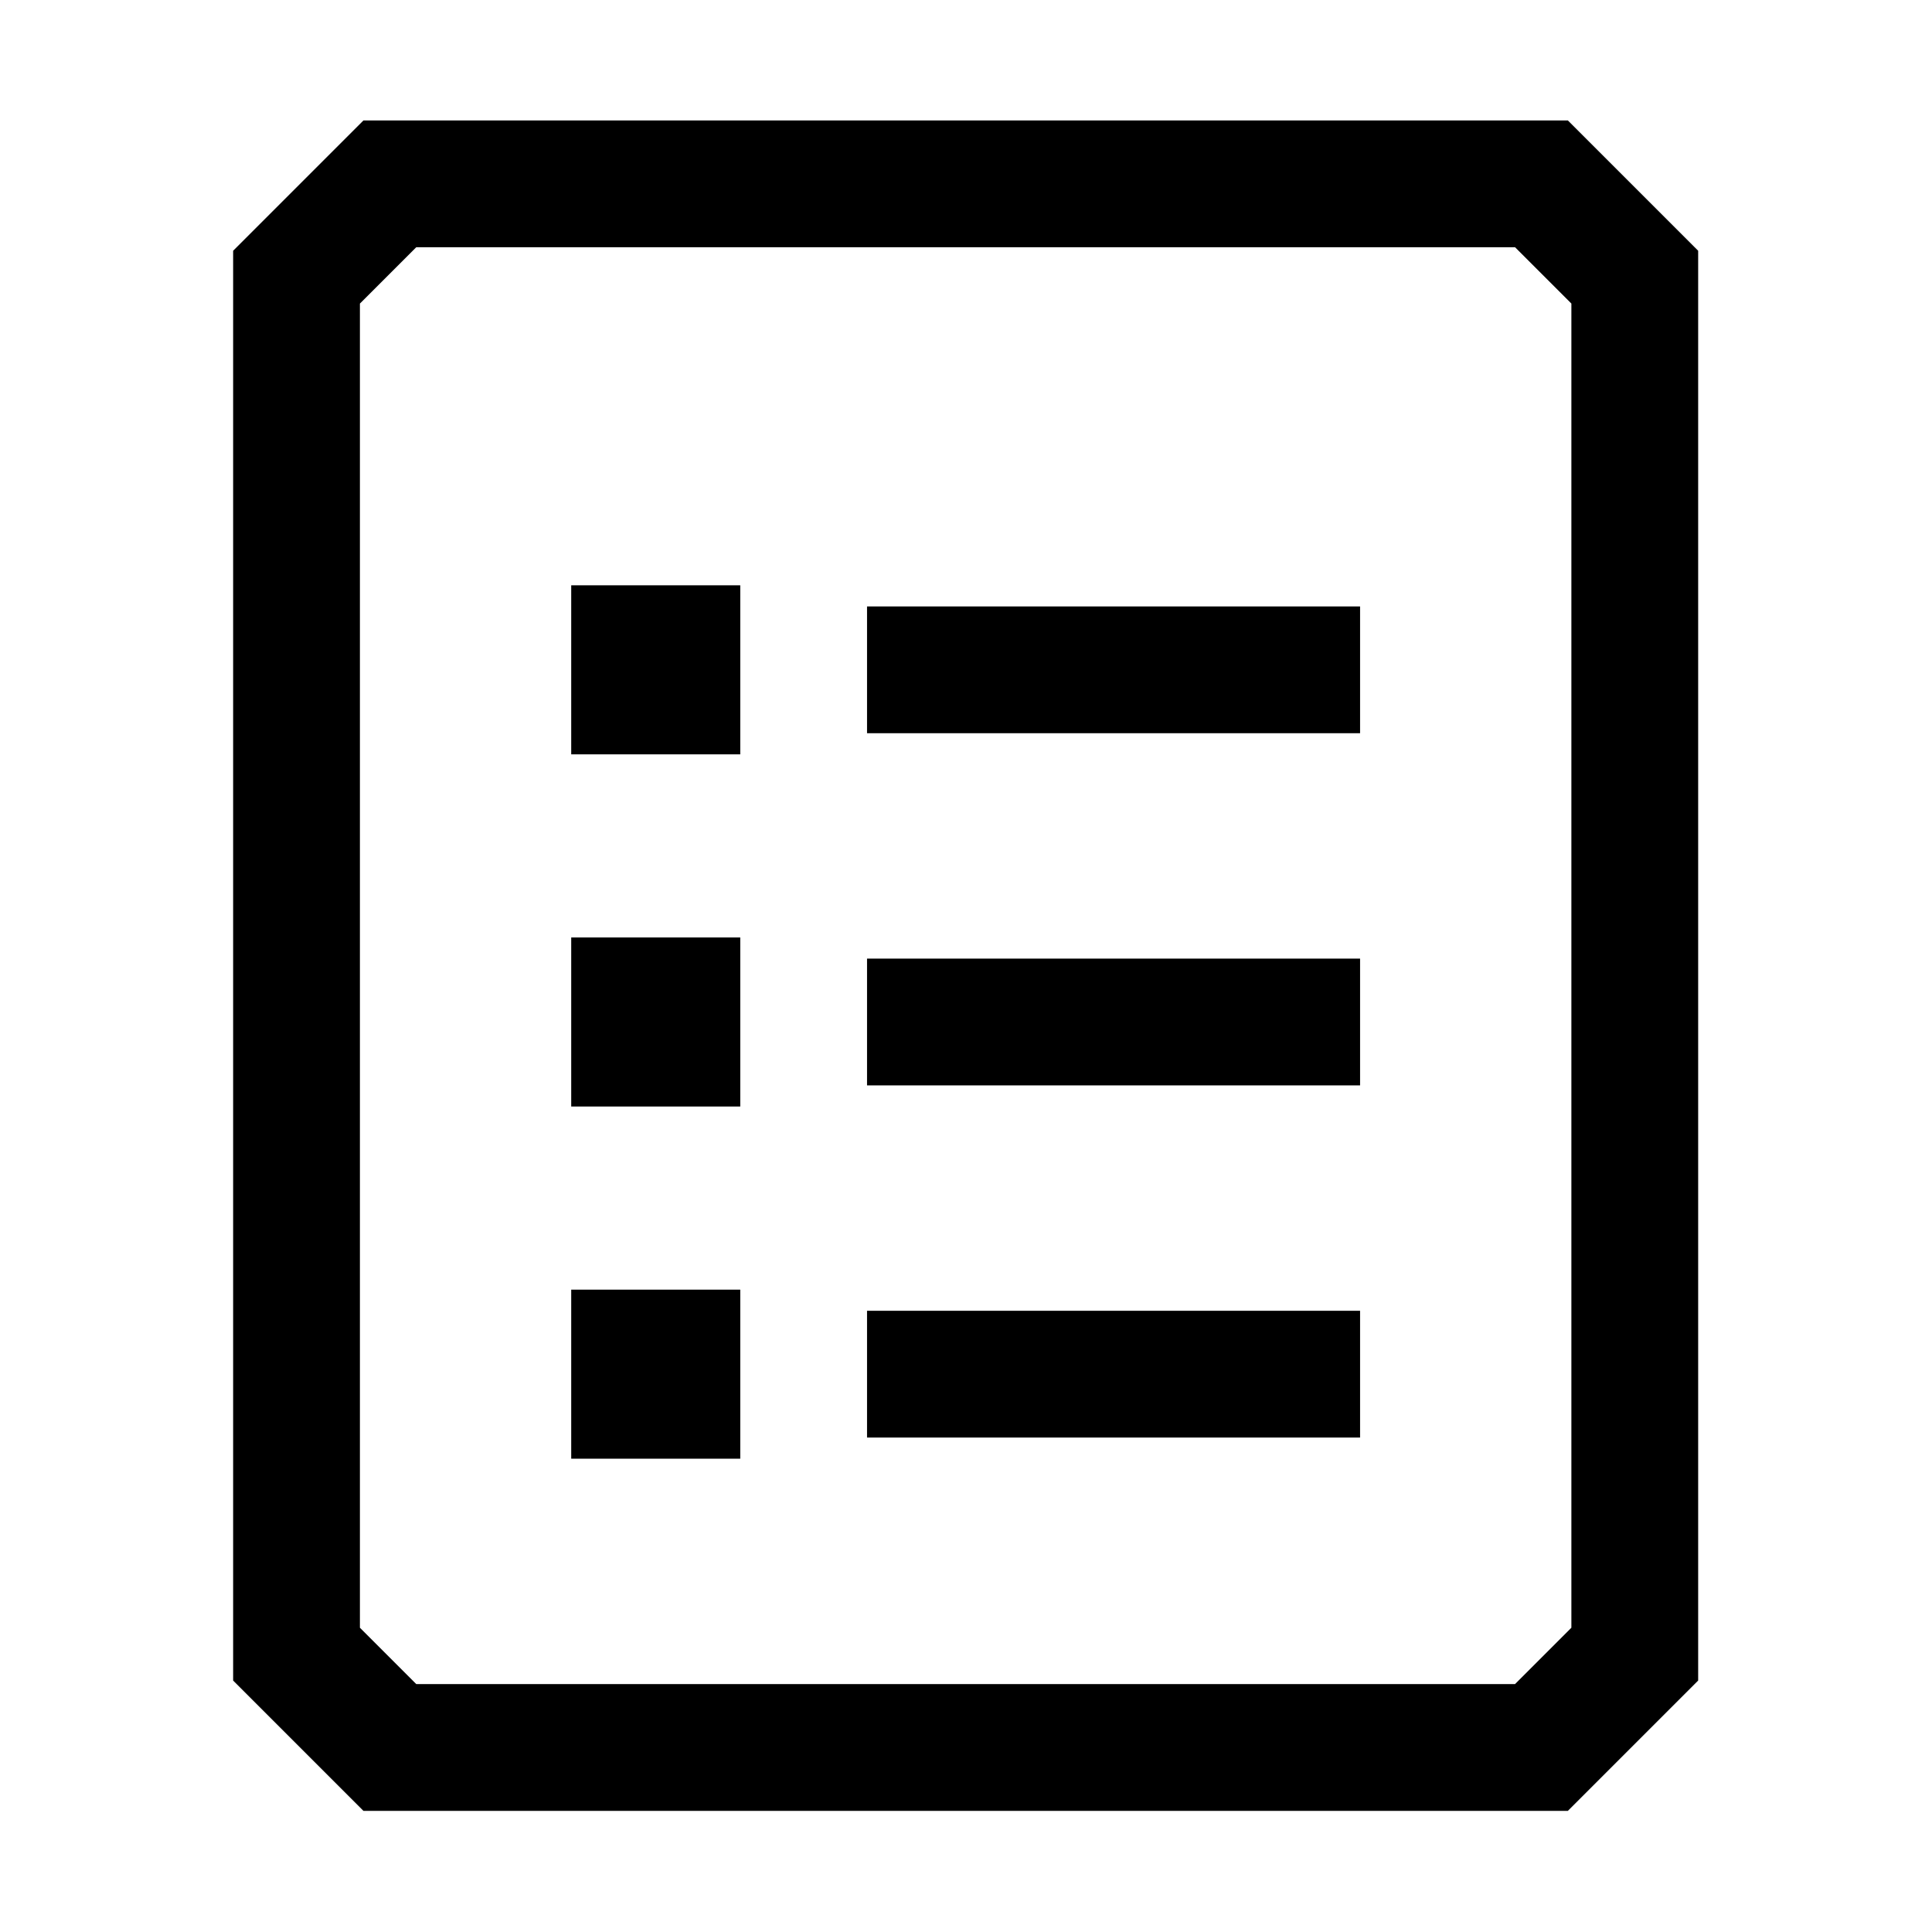
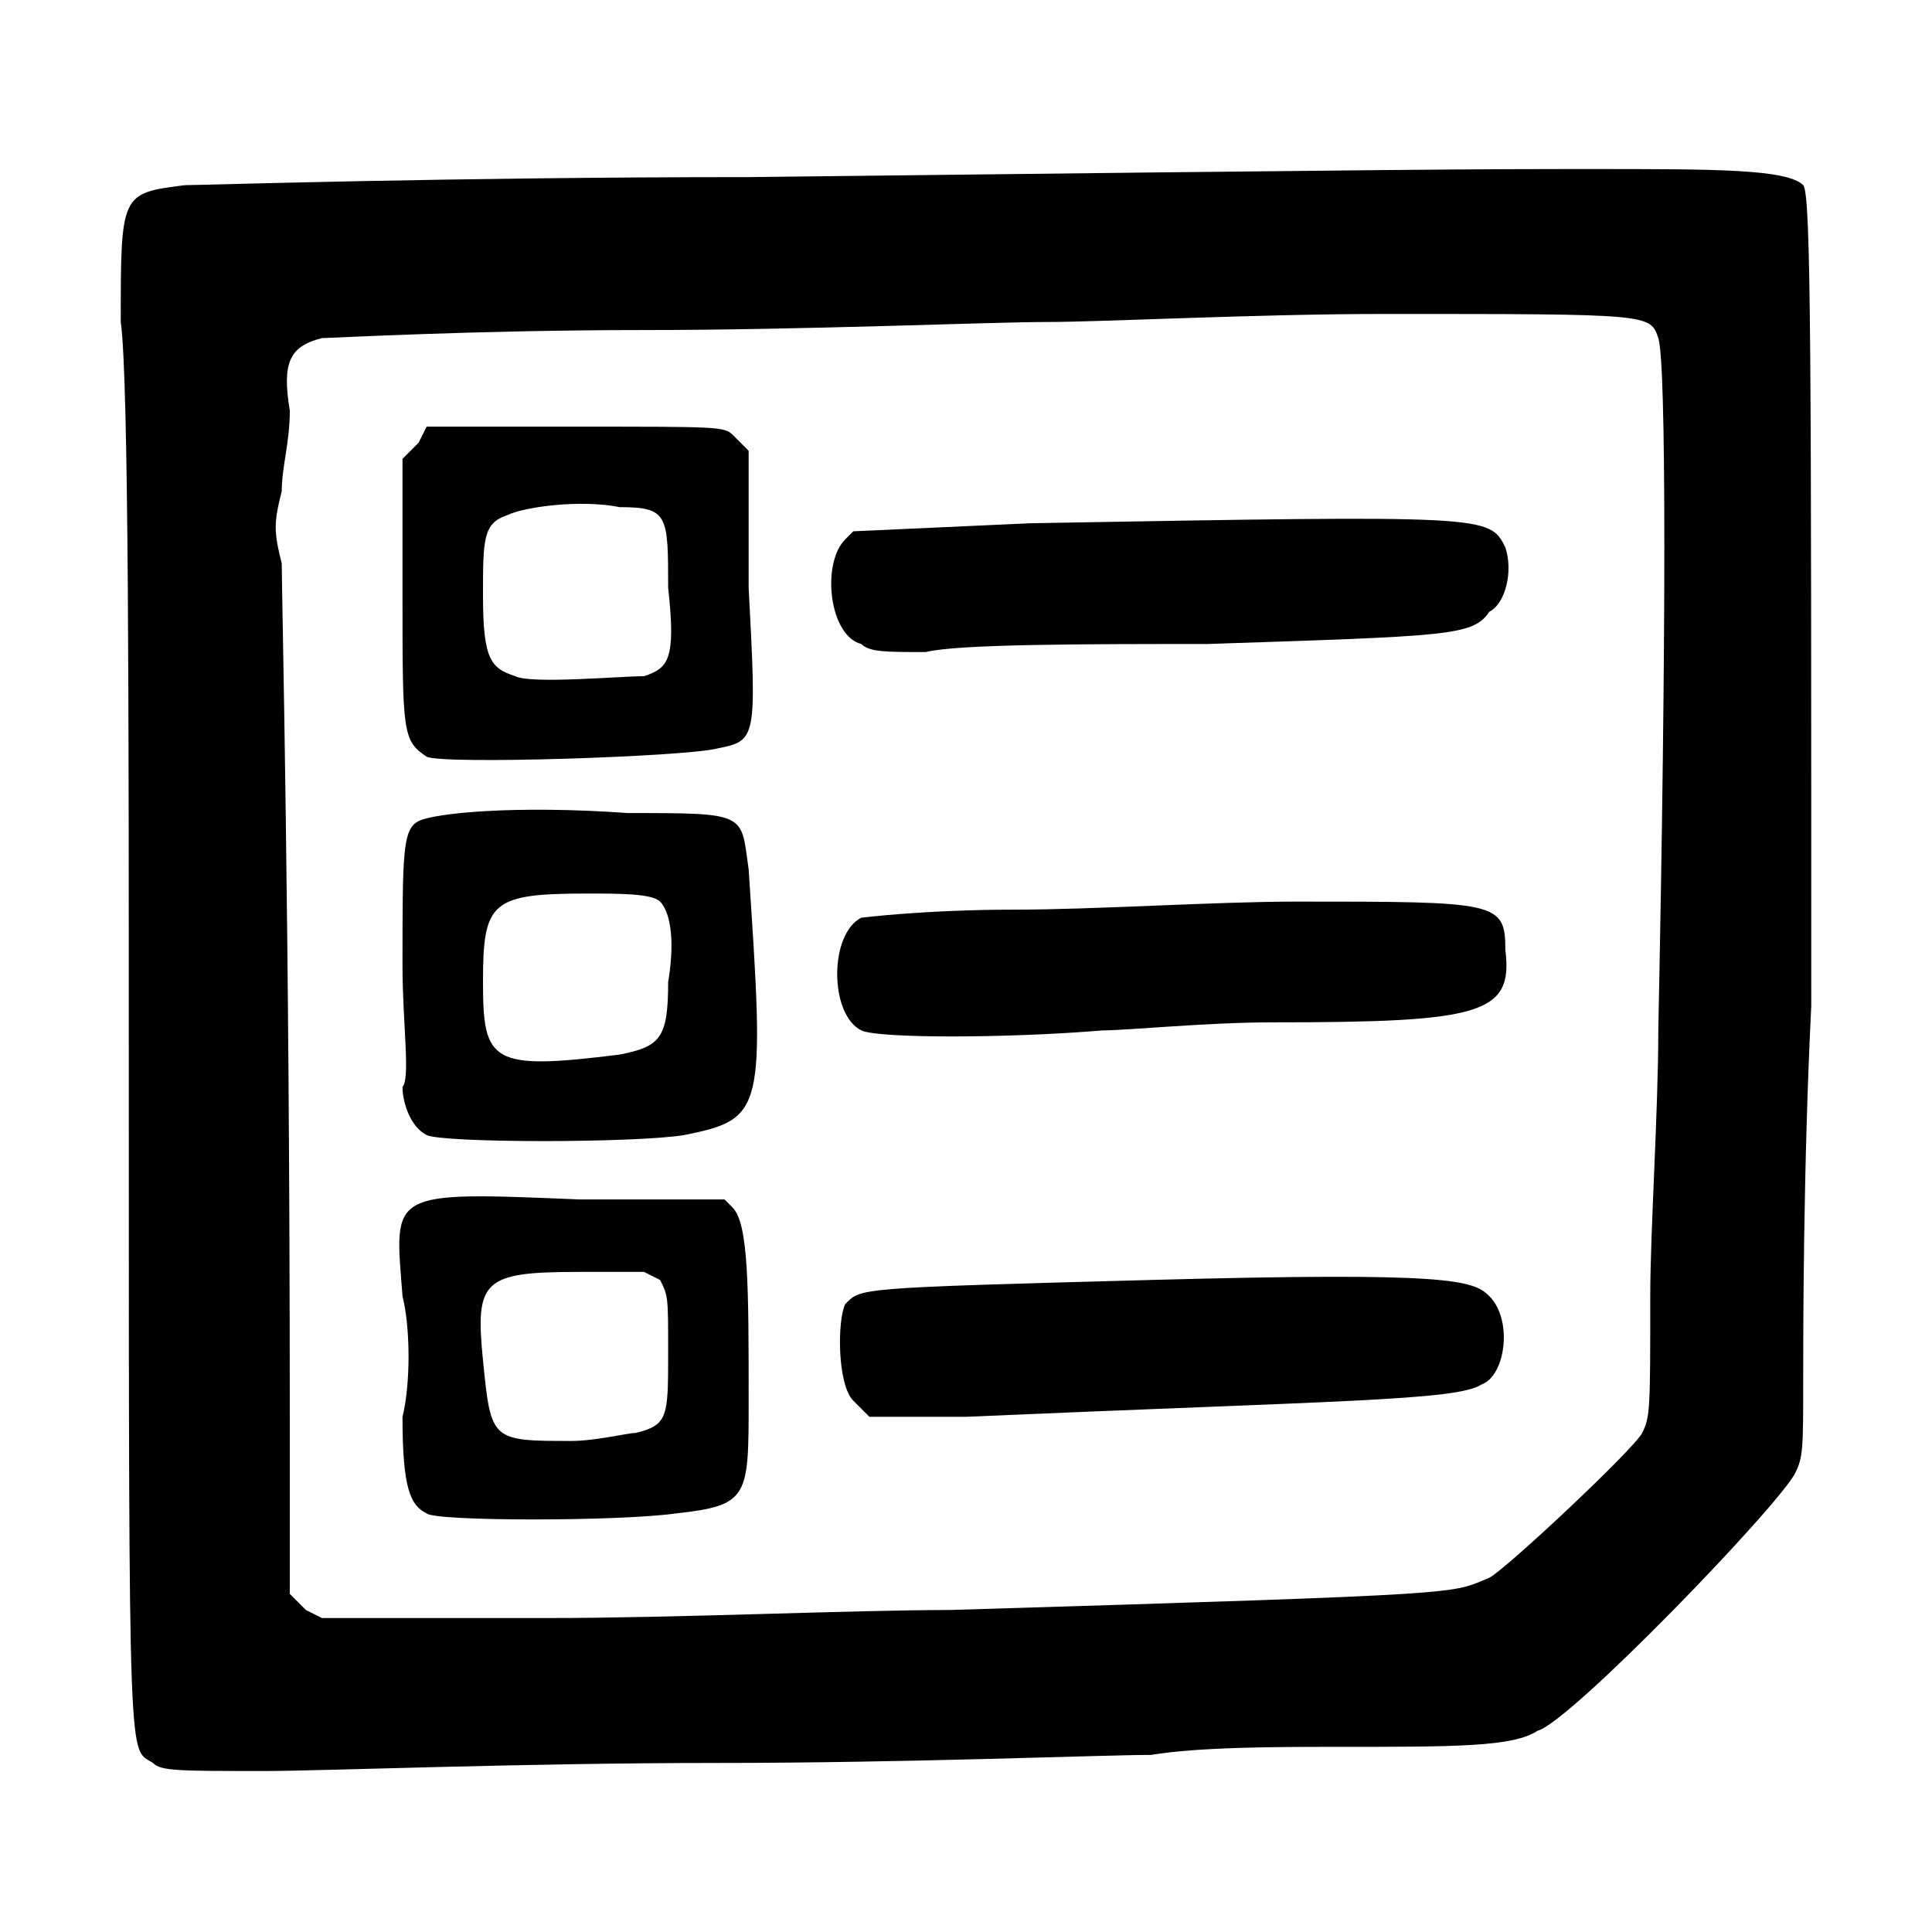
- <svg xmlns="http://www.w3.org/2000/svg" viewBox="-1.71 -1.71 27.43 27.43" fill="currentColor">
-   <path fill-rule="evenodd" d="M4.20 1.80 L19.80 1.80 L20.60 2.60 L20.60 21.40 L19.80 22.20 L4.20 22.20 L3.40 21.40 L3.40 2.60 Z M3.45 0.00 L20.55 0.00 L22.40 1.85 L22.40 22.15 L20.55 24.00 L3.45 24.00 L1.60 22.15 L1.60 1.85 Z" />
-   <path fill-rule="evenodd" d="M6.40 6.60 L8.80 6.60 L8.80 9.00 L6.40 9.00 Z" />
-   <path fill-rule="evenodd" d="M10.60 6.90 L17.60 6.90 L17.60 8.70 L10.60 8.70 Z" />
-   <path fill-rule="evenodd" d="M6.40 11.60 L8.80 11.60 L8.80 14.00 L6.40 14.00 Z" />
-   <path fill-rule="evenodd" d="M10.60 11.90 L17.60 11.90 L17.60 13.70 L10.60 13.70 Z" />
-   <path fill-rule="evenodd" d="M6.40 16.60 L8.80 16.60 L8.80 19.00 L6.40 19.00 Z" />
-   <path fill-rule="evenodd" d="M10.60 16.90 L17.60 16.90 L17.60 18.70 L10.60 18.70 Z" />
+ <svg xmlns="http://www.w3.org/2000/svg" viewBox="0 0 240 240" fill="currentColor">
+   <path d="M19 219c-3-2-3 3-3-85c0-45 0-87-1-94c0-16 0-16 8-17c2 0 33-1 70-1c85-1 91-1 105-1c15 0 24 0 26 2c1 1 1 22 1 102c-1 20-1 41-1 46c0 9 0 10-1 12c-2 4-28 31-32 32c-3 2-10 2-25 2c-7 0-17 0-23 1c-6 0-30 1-54 1c-24 0-49 1-56 1c-11 0-13 0-14-1zM118 200c66-2 62-2 67-4c2-1 18-16 19-18c1-2 1-3 1-17c0-8 1-23 1-33c1-49 1-83 0-86c-1-3-1-3-34-3c-16 0-35 1-42 1c-7 0-30 1-50 1c-21 0-39 1-40 1c-4 1-5 3-4 9c0 4-1 7-1 10c-1 4-1 5 0 9c0 4 1 44 1 107l0 21 2 2l2 1 28 0c16 0 38-1 50-1zM53 188c-2-1-3-3-3-12c1-4 1-11 0-15c-1-13-2-13 22-12l18 0 1 1c2 2 2 10 2 24c0 12 0 13-9 14c-7 1-30 1-31 0zM79 178c4-1 4-2 4-10c0-7 0-7-1-9l-2-1-8 0c-12 0-13 1-12 11c1 10 1 10 11 10c3 0 7-1 8-1zM106 174c-2-2-2-10-1-12c2-2 1-2 38-3c37-1 40 0 42 2c3 3 2 10-1 11c-3 2-18 2-64 4l-12 0-2-2zM53 141c-2-1-3-4-3-6c1-1 0-8 0-15c0-14 0-17 2-18c2-1 12-2 26-1c15 0 14 0 15 7c2 30 2 31-8 33c-6 1-30 1-32 0zM77 131c5-1 6-2 6-9c1-6 0-9-1-10c-1-1-5-1-9-1c-12 0-13 1-13 11c0 10 1 11 17 9zM107 128c-4-2-4-12 0-14c0 0 8-1 19-1c10 0 25-1 35-1c25 0 26 0 26 6c1 8-3 9-29 9c-8 0-18 1-21 1c-12 1-28 1-30 0zM53 94c-3-2-3-3-3-20l0-17 2-2l1-2 19 0c17 0 18 0 19 1l2 2 0 17c1 19 1 19-4 20c-4 1-34 2-36 1zM80 84c3-1 4-2 3-11c0-9 0-10-6-10c-5-1-12 0-14 1c-3 1-3 3-3 10c0 8 1 9 4 10c2 1 13 0 16 0zM107 80c-4-1-5-10-2-13l1-1 22-1c57-1 57-1 59 3c1 3 0 7-2 8c-2 3-5 3-35 4c-15 0-31 0-35 1c-5 0-7 0-8-1z" />
</svg>
